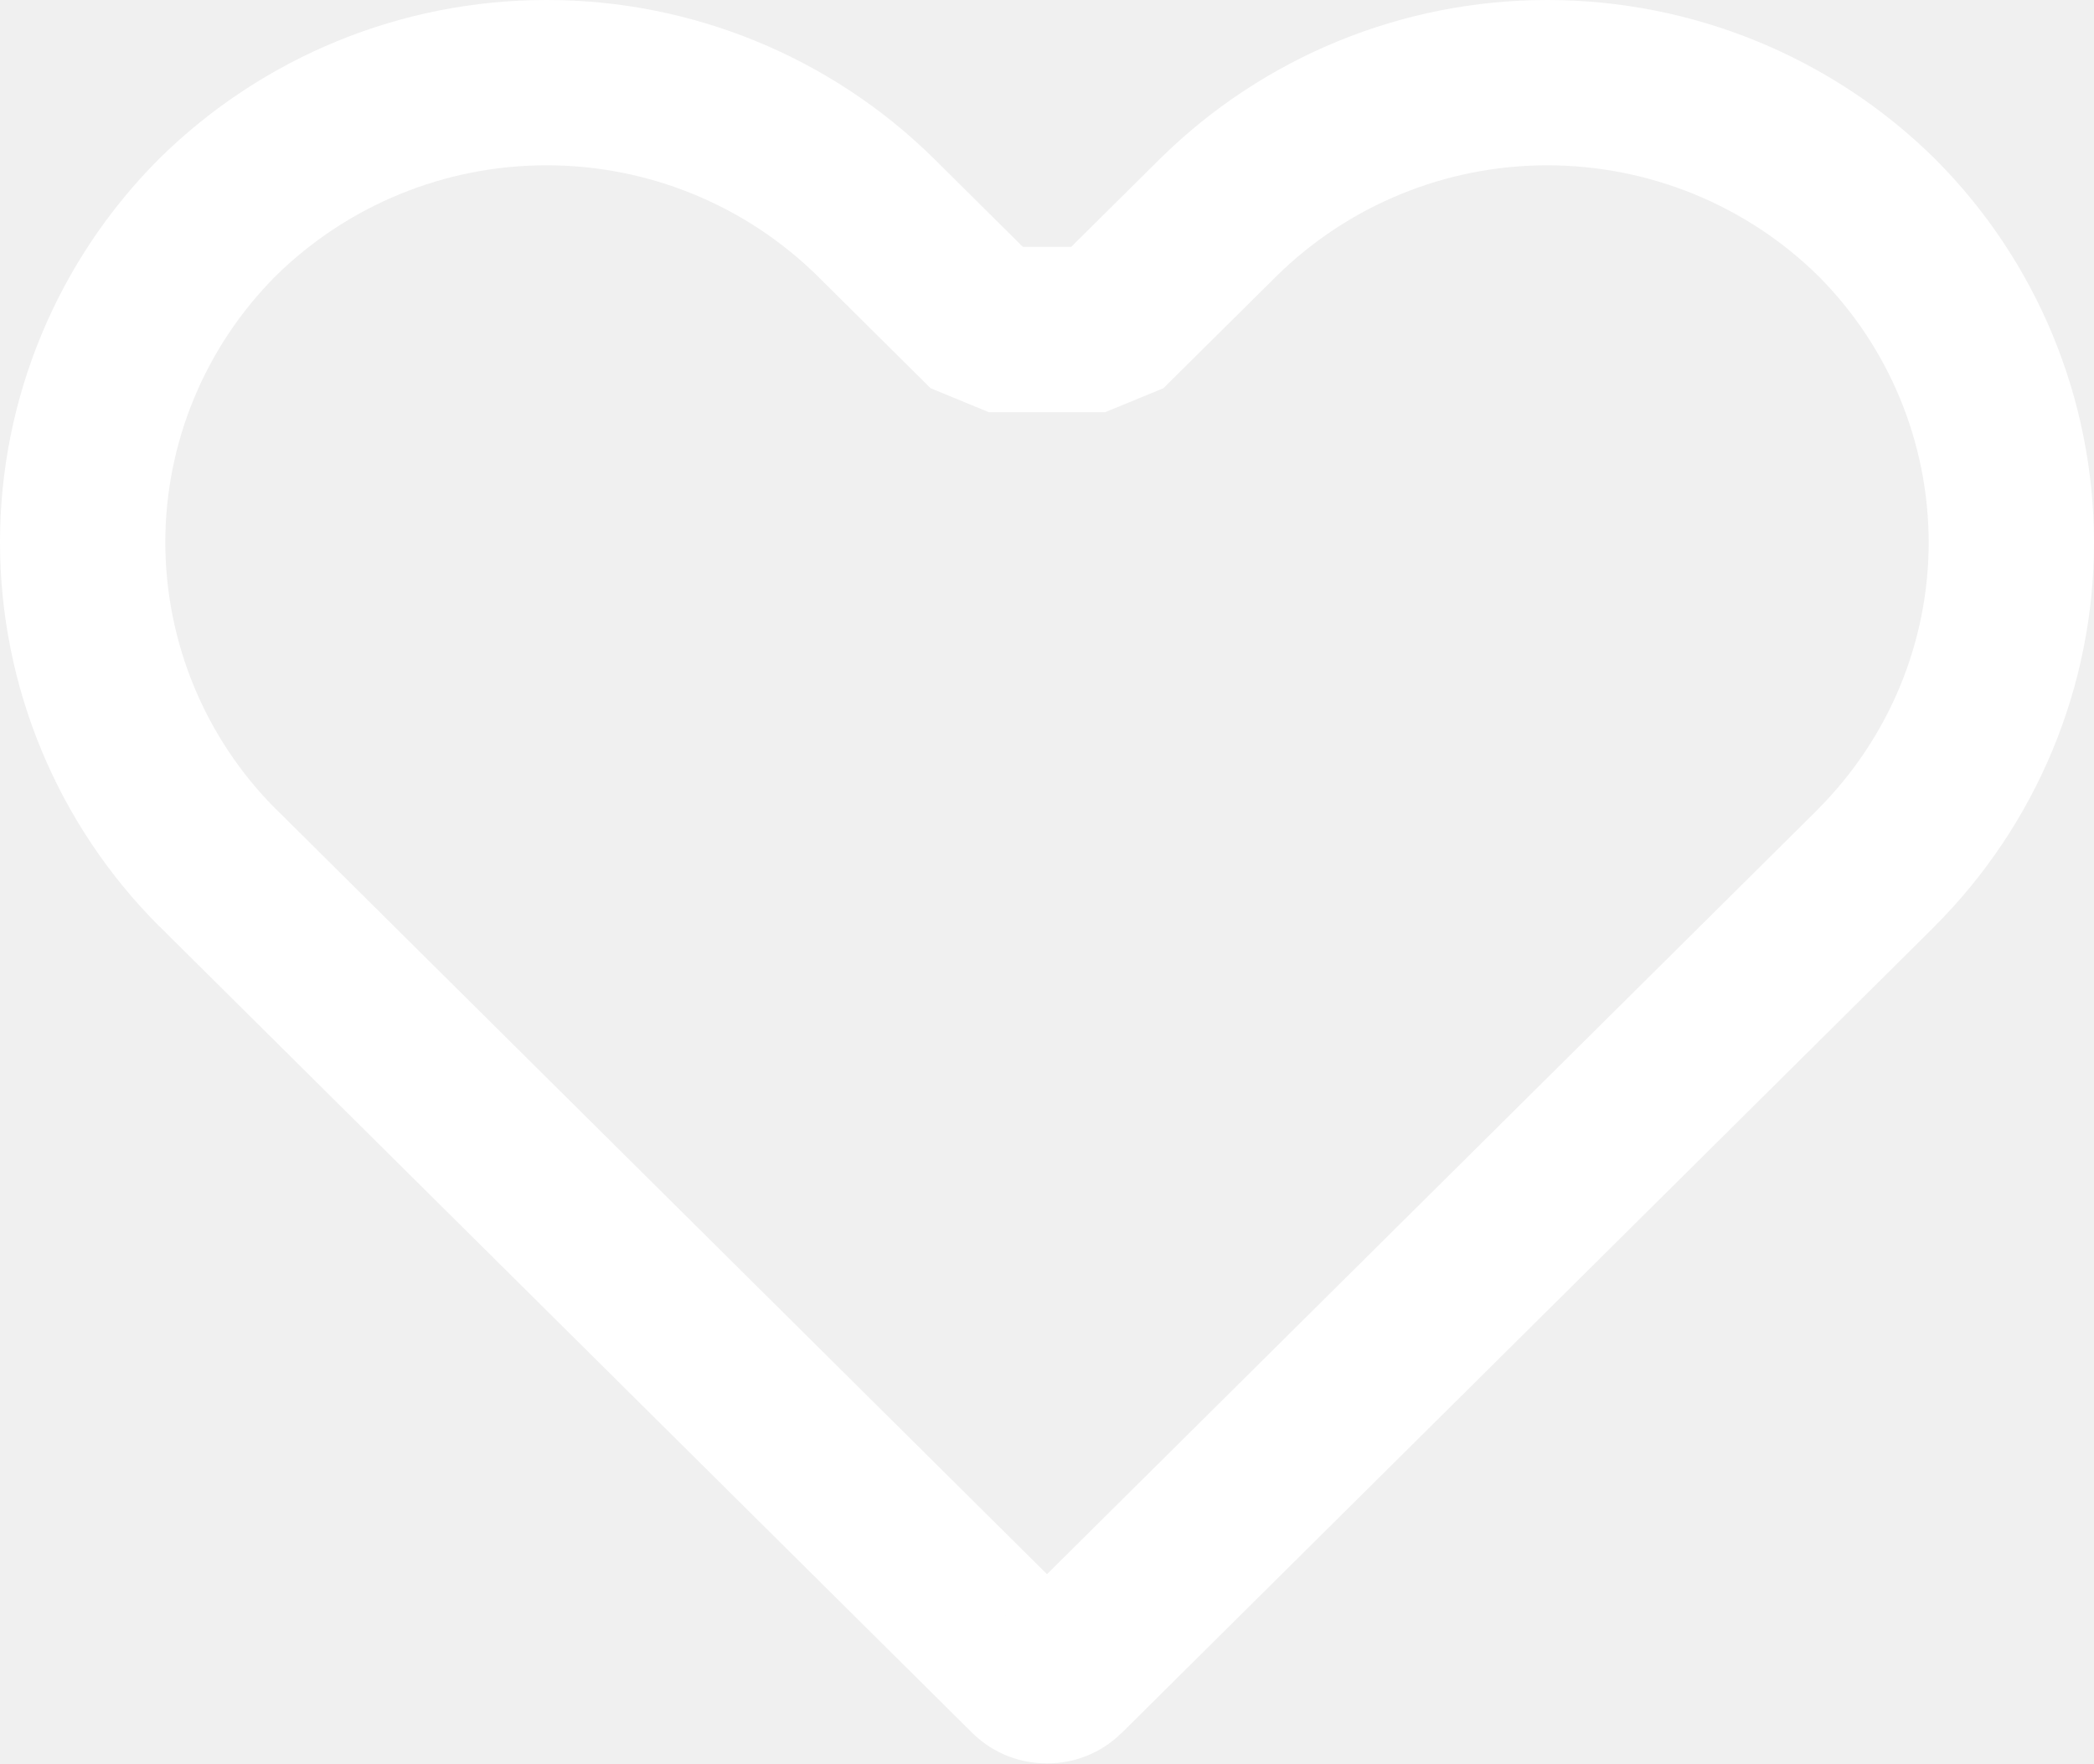
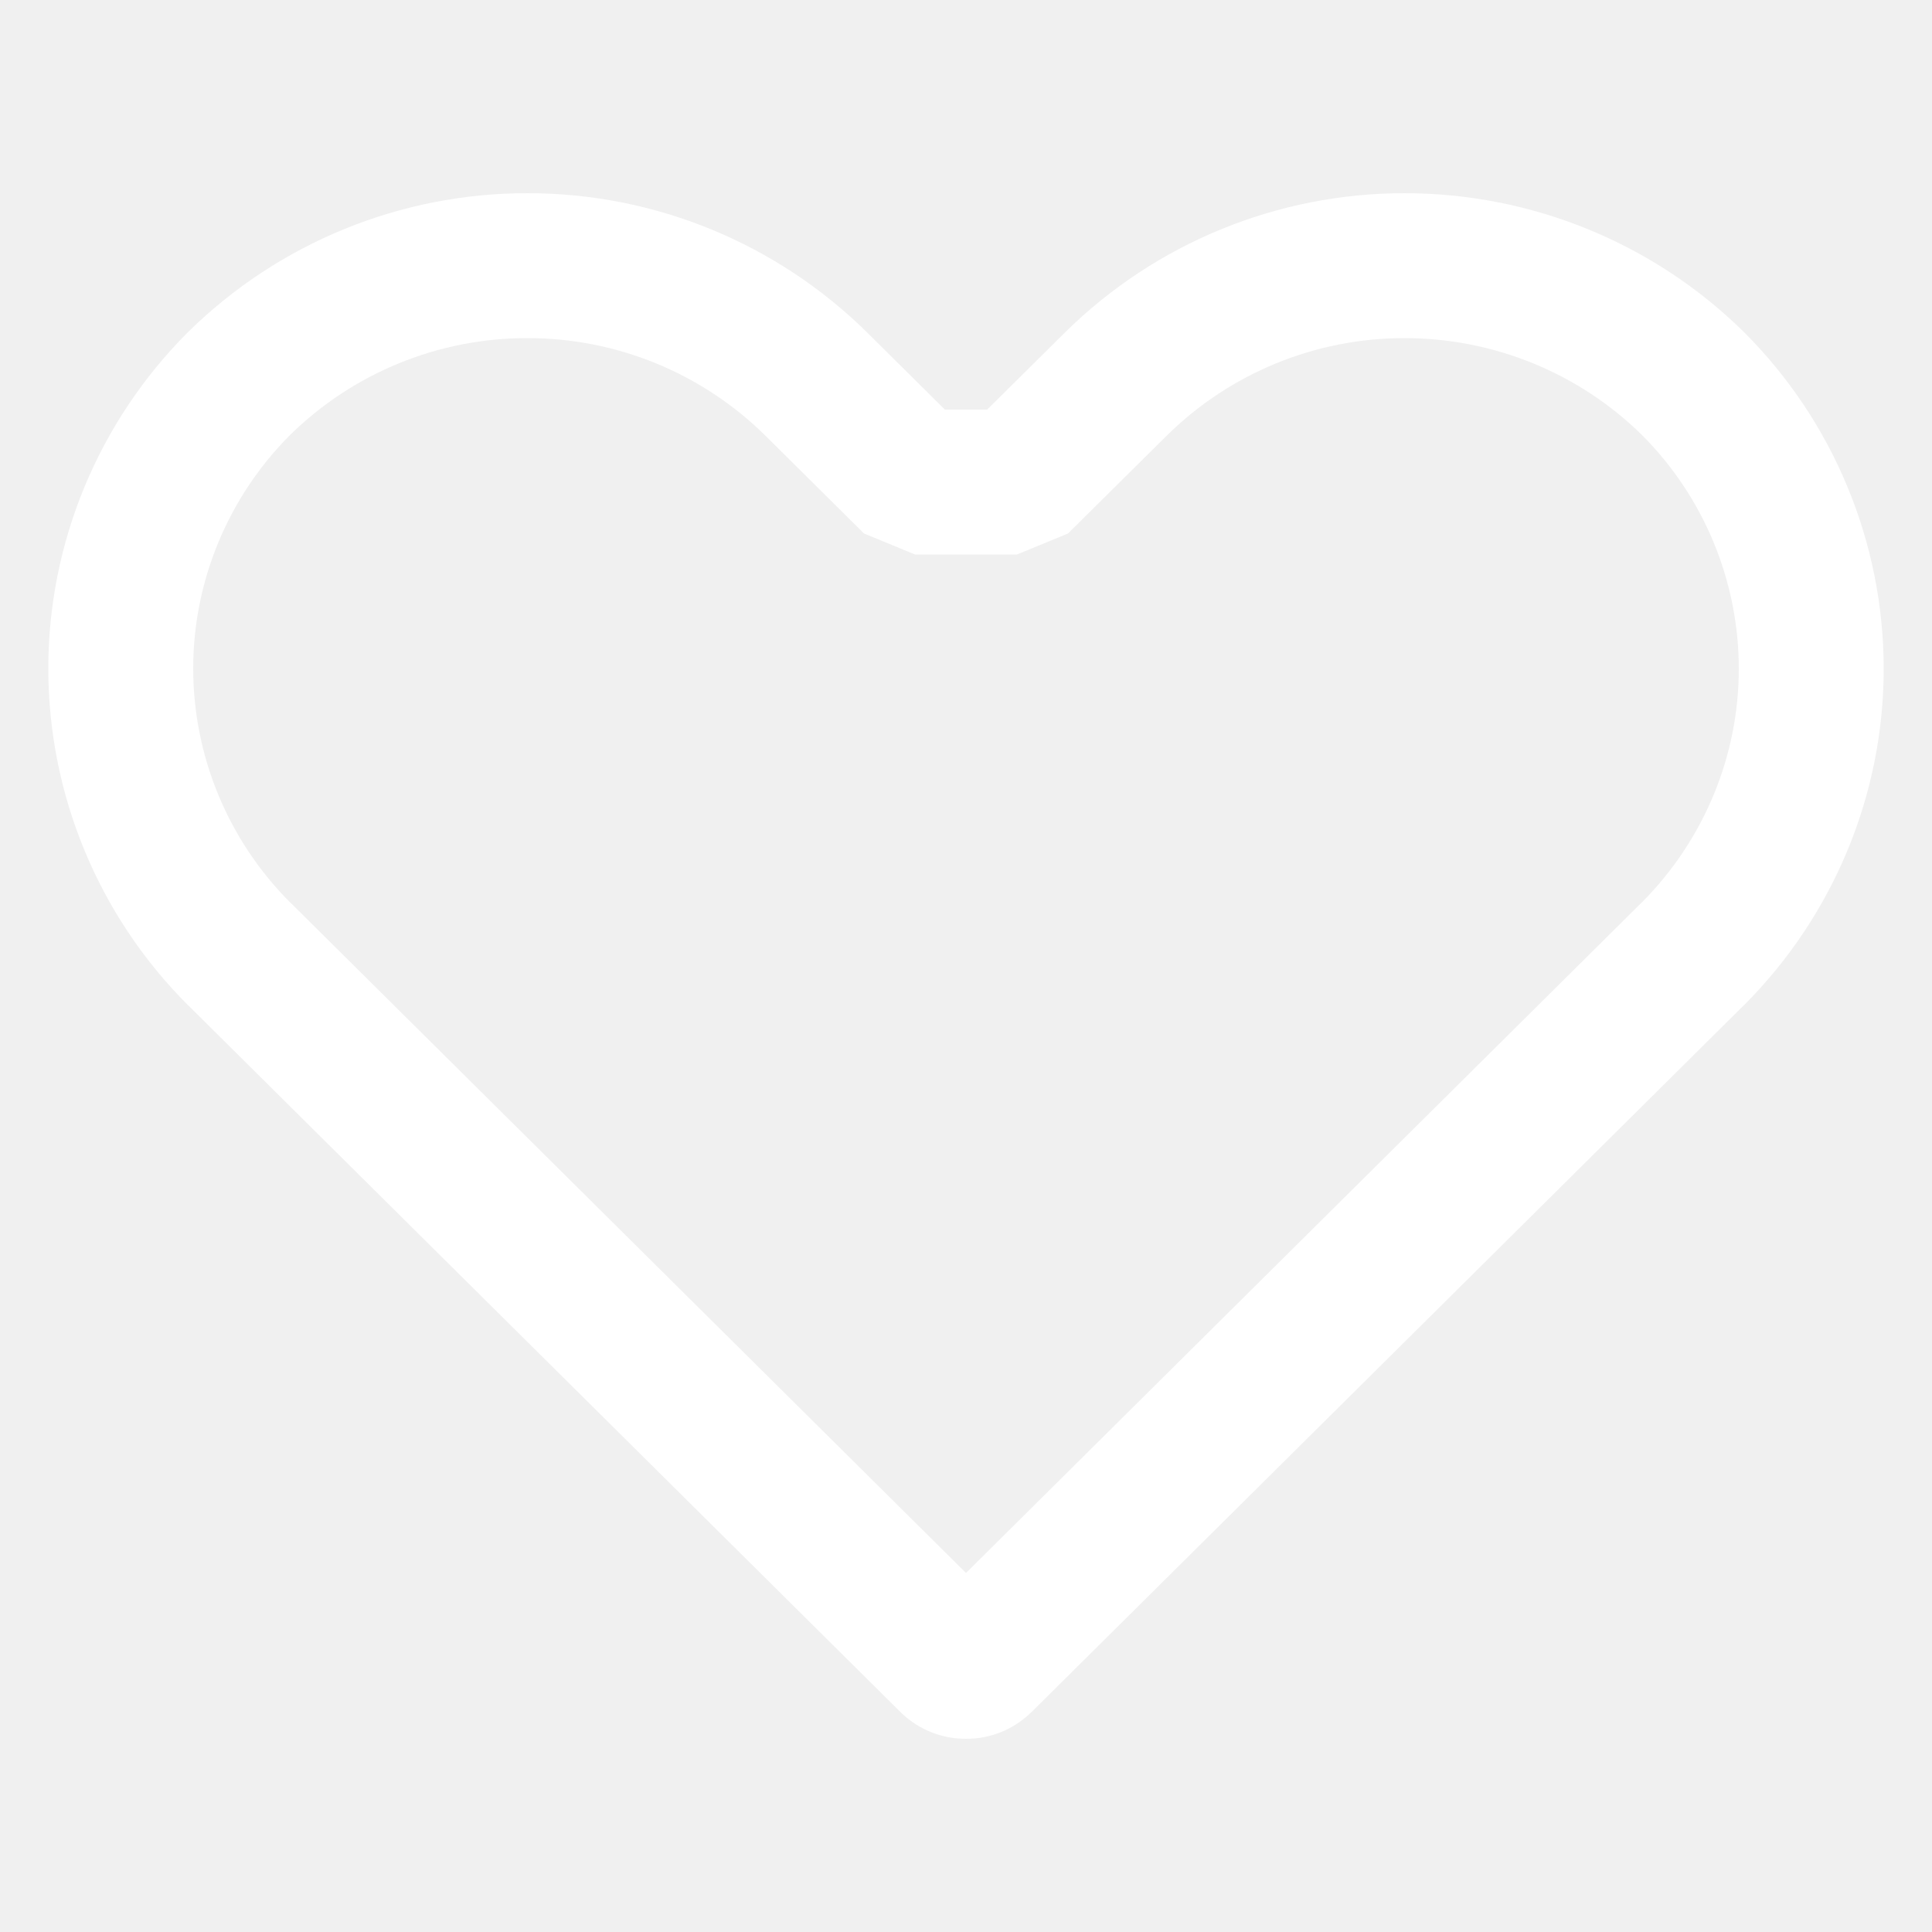
- <svg xmlns="http://www.w3.org/2000/svg" width="19" height="16" fill="none" viewBox="0 0 19 16">
-   <path d="M9.504 15.25v0h-.008a.206.206 0 01-.144-.057s0 0 0 0L1.975 7.873h-.001A4.178 4.178 0 01.75 4.921c0-1.103.439-2.164 1.224-2.95A4.25 4.25 0 014.96.75a4.25 4.25 0 012.987 1.223L8.972 2.99h1.056l1.025-1.016s0 0 0 0A4.25 4.25 0 0114.04.75c1.12 0 2.194.44 2.986 1.221a4.177 4.177 0 011.224 2.951c0 1.104-.44 2.165-1.225 2.951v.001l-7.376 7.318h-.001a.2.2 0 01-.144.058z" stroke="#fff" stroke-width="1.5" stroke-linejoin="bevel" />
+ <svg xmlns="http://www.w3.org/2000/svg" width="20" height="20" fill="none" viewBox="0 0 20 20">
+   <path d="M10.004 17.25v0h-.008a.206.206 0 01-.144-.057s0 0 0 0L2.475 9.873h-.001A4.178 4.178 0 011.25 6.921c0-1.103.439-2.164 1.224-2.95A4.25 4.25 0 015.46 2.75a4.25 4.25 0 012.987 1.223L9.472 4.99h1.056l1.025-1.016s0 0 0 0A4.25 4.25 0 0114.54 2.75c1.12 0 2.194.44 2.986 1.221a4.177 4.177 0 011.224 2.951c0 1.104-.44 2.164-1.224 2.951l-.002.001-7.375 7.318h-.001a.2.2 0 01-.144.058z" stroke="#fff" stroke-width="1.5" stroke-linejoin="bevel" />
</svg>
